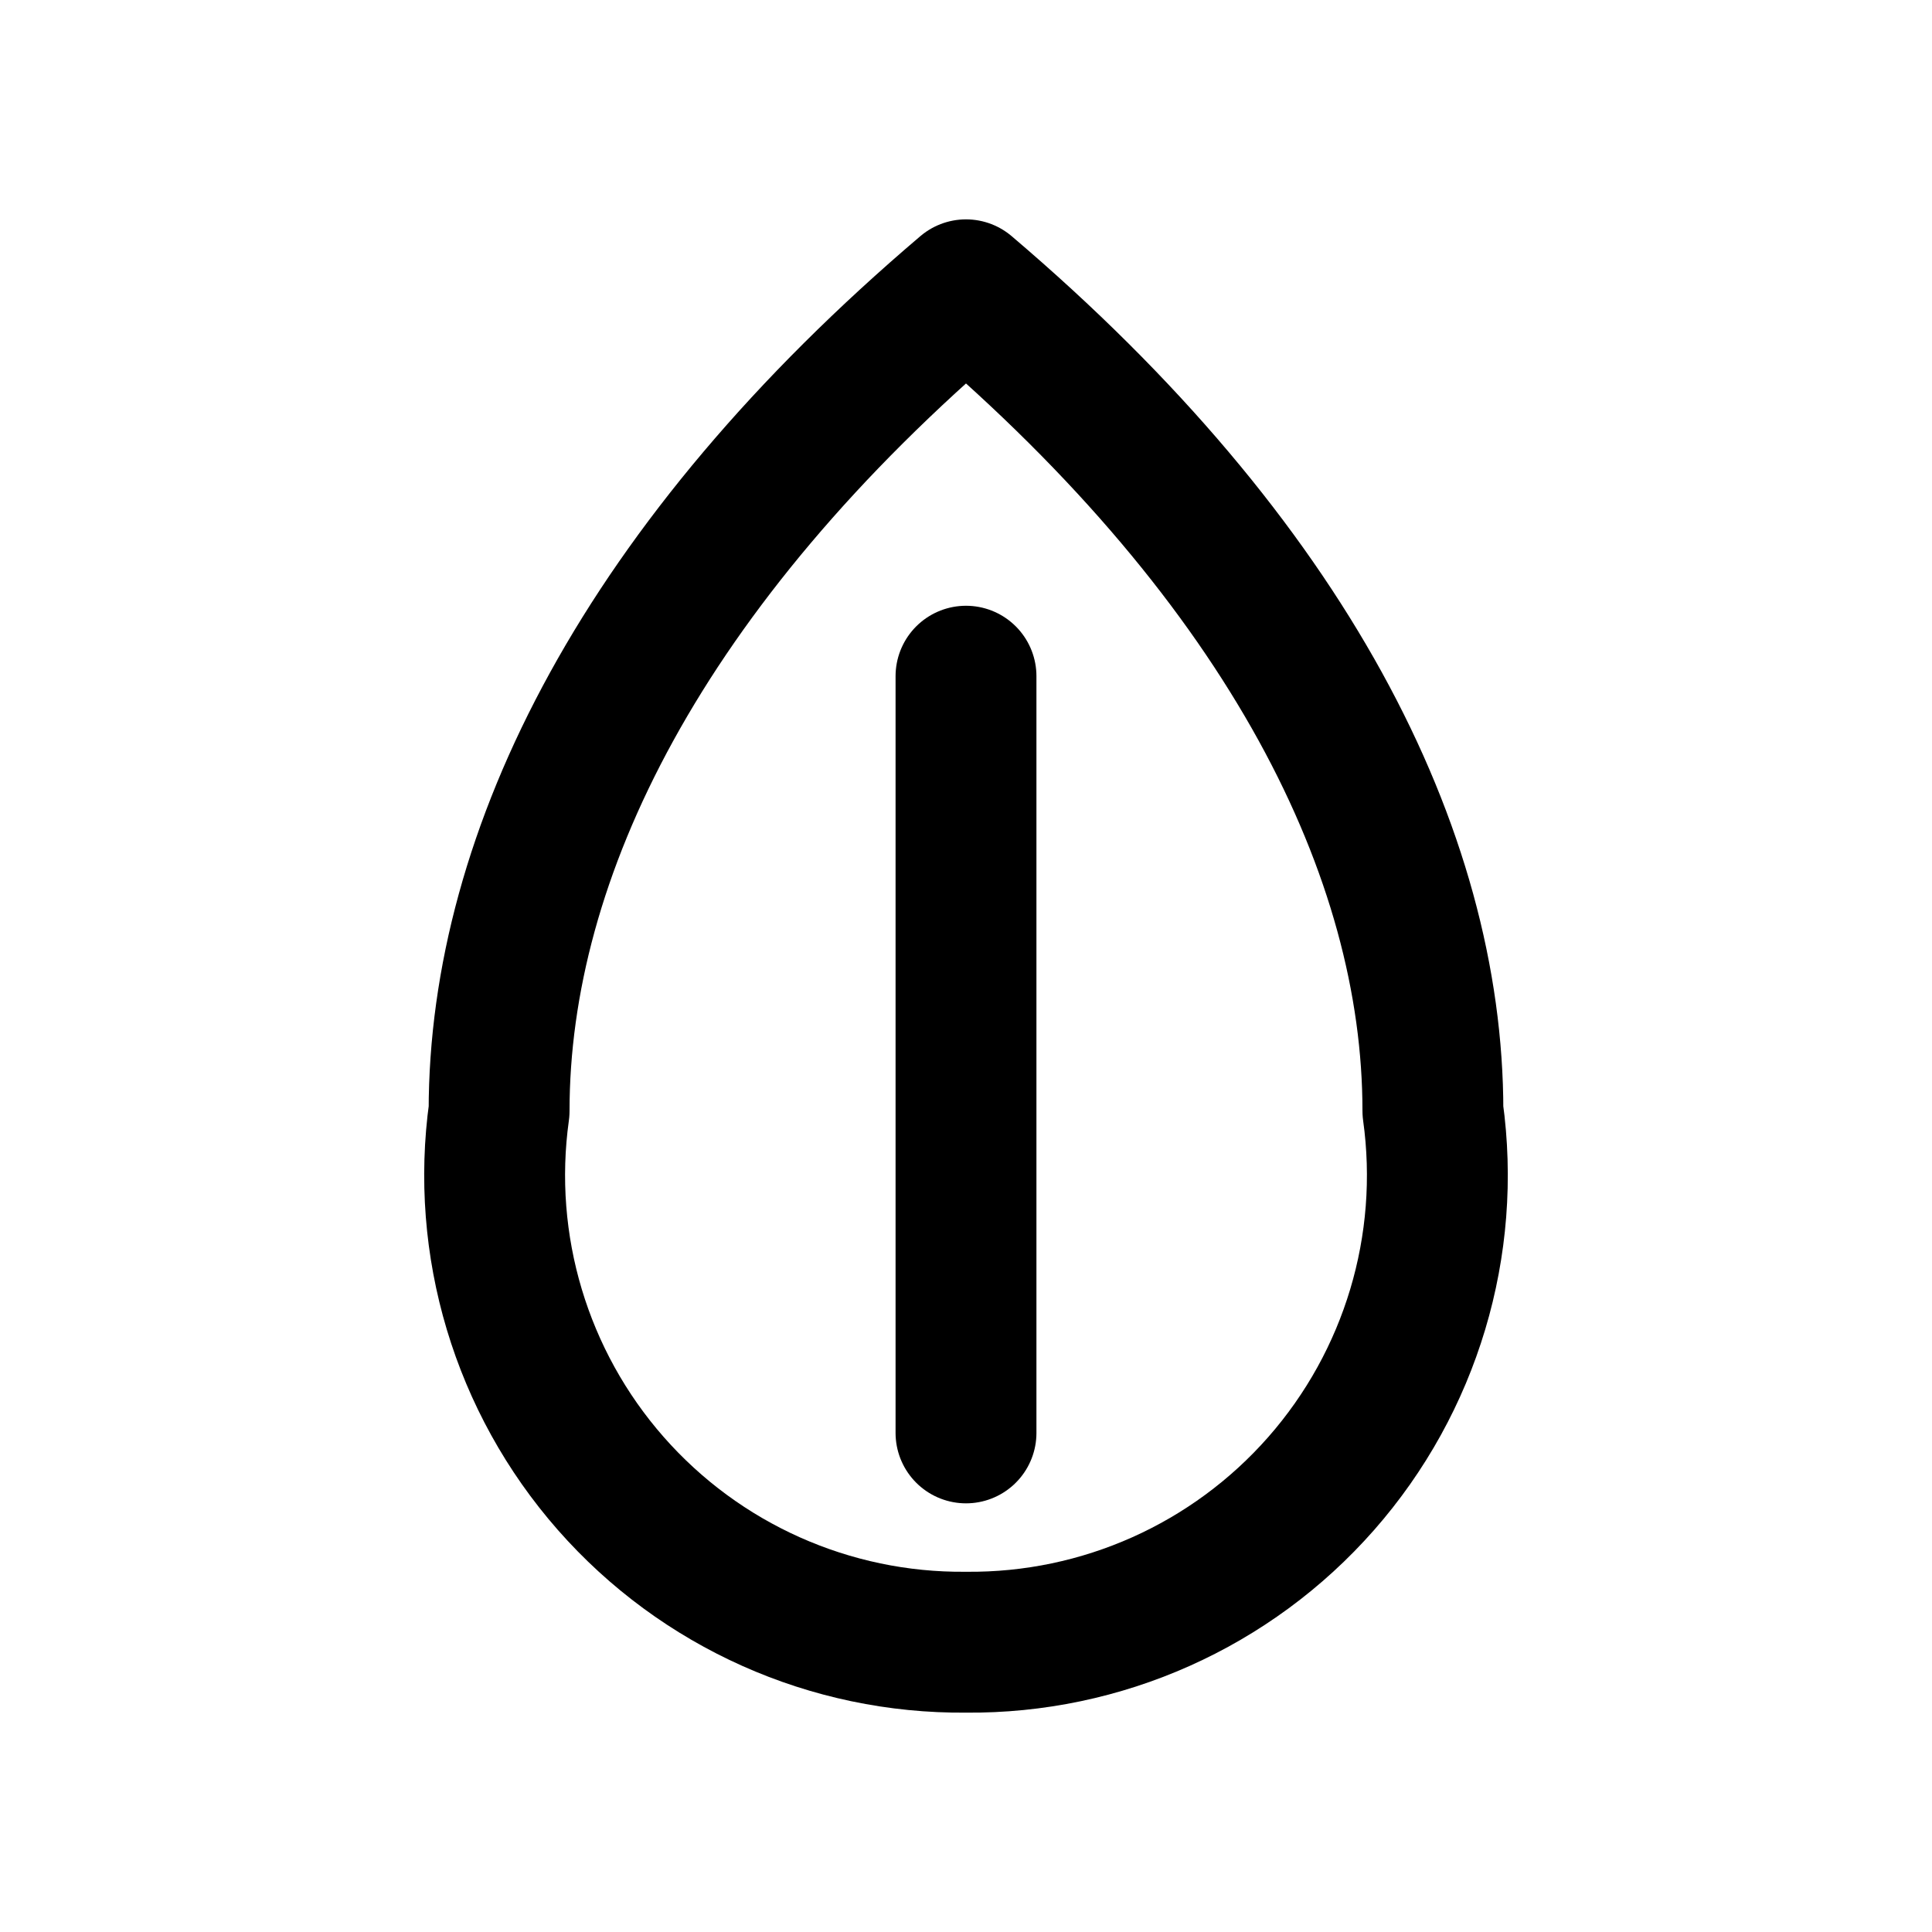
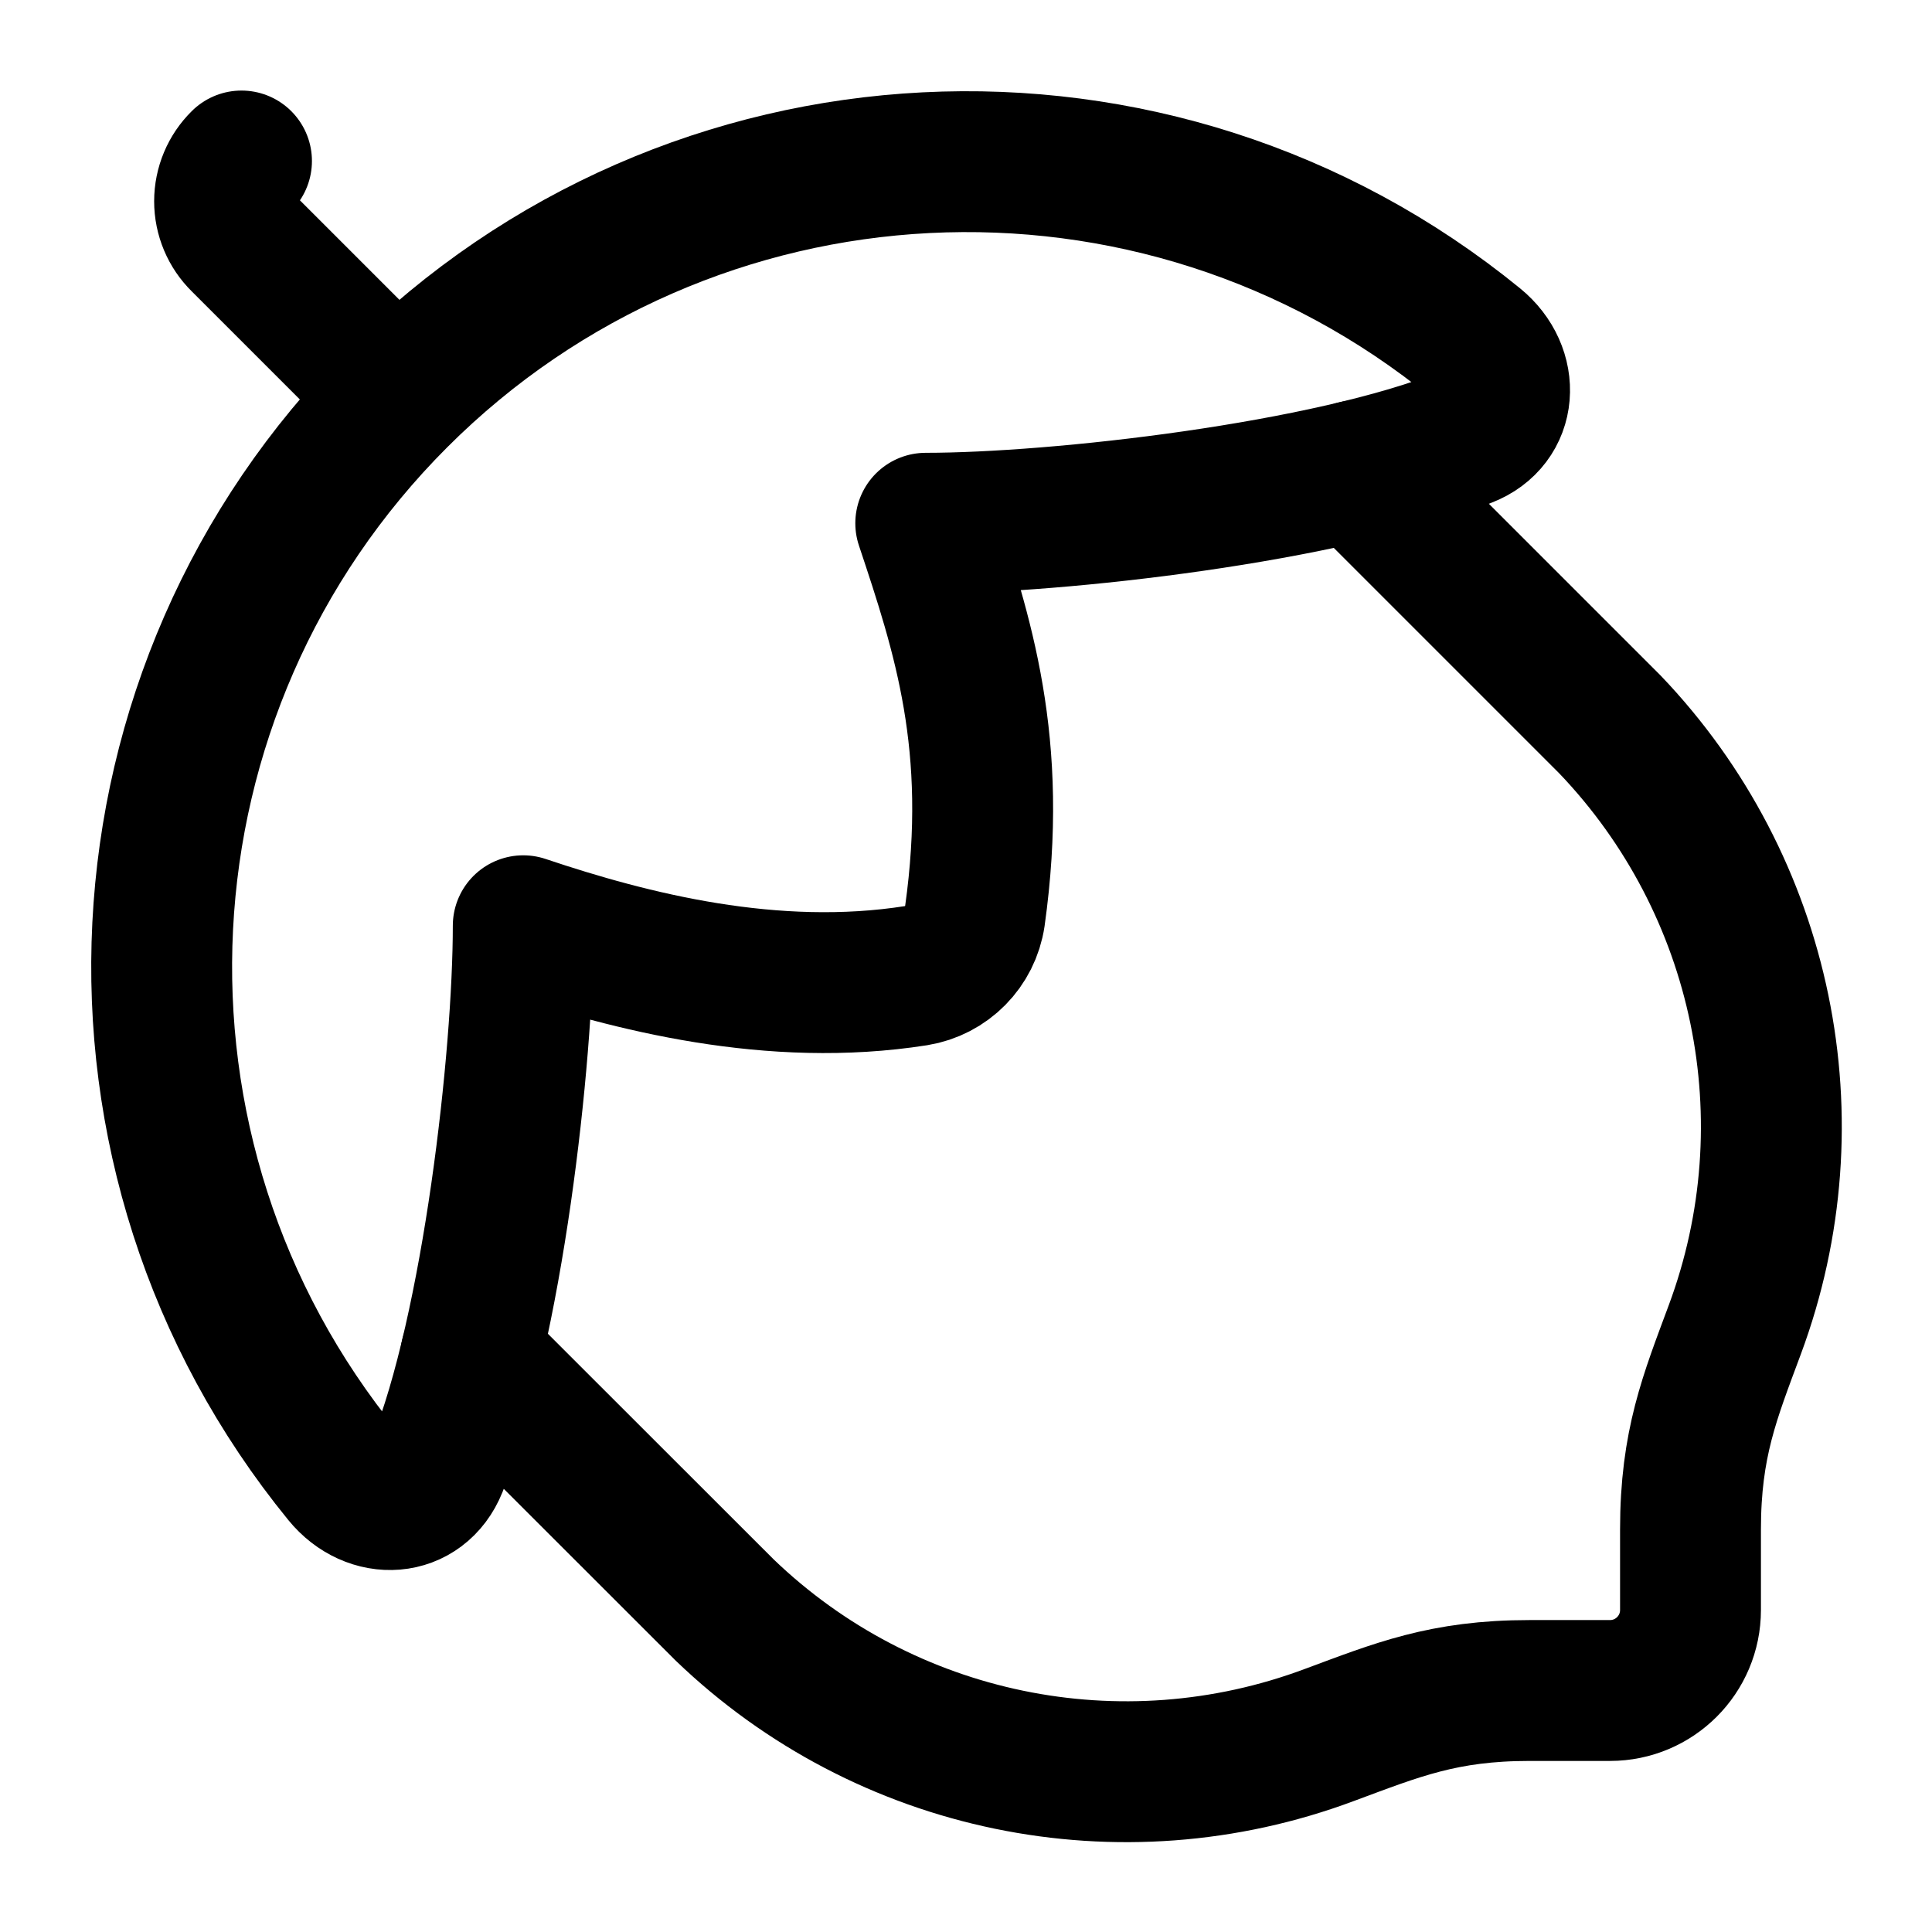
<svg xmlns="http://www.w3.org/2000/svg" viewBox="0 0 24 24" fill="none" stroke="currentColor" stroke-width="1.75" stroke-linecap="round" stroke-linejoin="round">
-   <path d="M12 3.6c4 3.4 5.8 7 5.8 10.2A5.8 5.8 0 0 1 12 20.4a5.8 5.8 0 0 1-5.8-6.6c0-3.2 1.8-6.8 5.8-10.2z" />
-   <path d="M12 8.4v9.4" />
+   <path d="M16.847 5.847 20 9a7.23 7.23 0 011.551 7.516C21.241 17.352 21 17.932 21 19v1a1 1 0 01-1 1h-1c-1.069 0-1.648.242-2.485.552A7.2 7.2 0 019.002 20l-3.155-3.153" />
+   <path d="M18.21 5.43c-1.71.69-5.07 1.07-6.71 1.07.46 1.38.91 2.74.61 4.88a.88.88 0 01-.73.74c-1.78.28-3.54-.17-4.88-.62 0 1.64-.38 5-1.07 6.71-.21.52-.82.55-1.17.12A10 10 0 0118.33 4.26c.43.35.4.97-.12 1.17" />
+   <path d="M4.93 4.93 3 3a.7.7 0 010-1" />
</svg>
